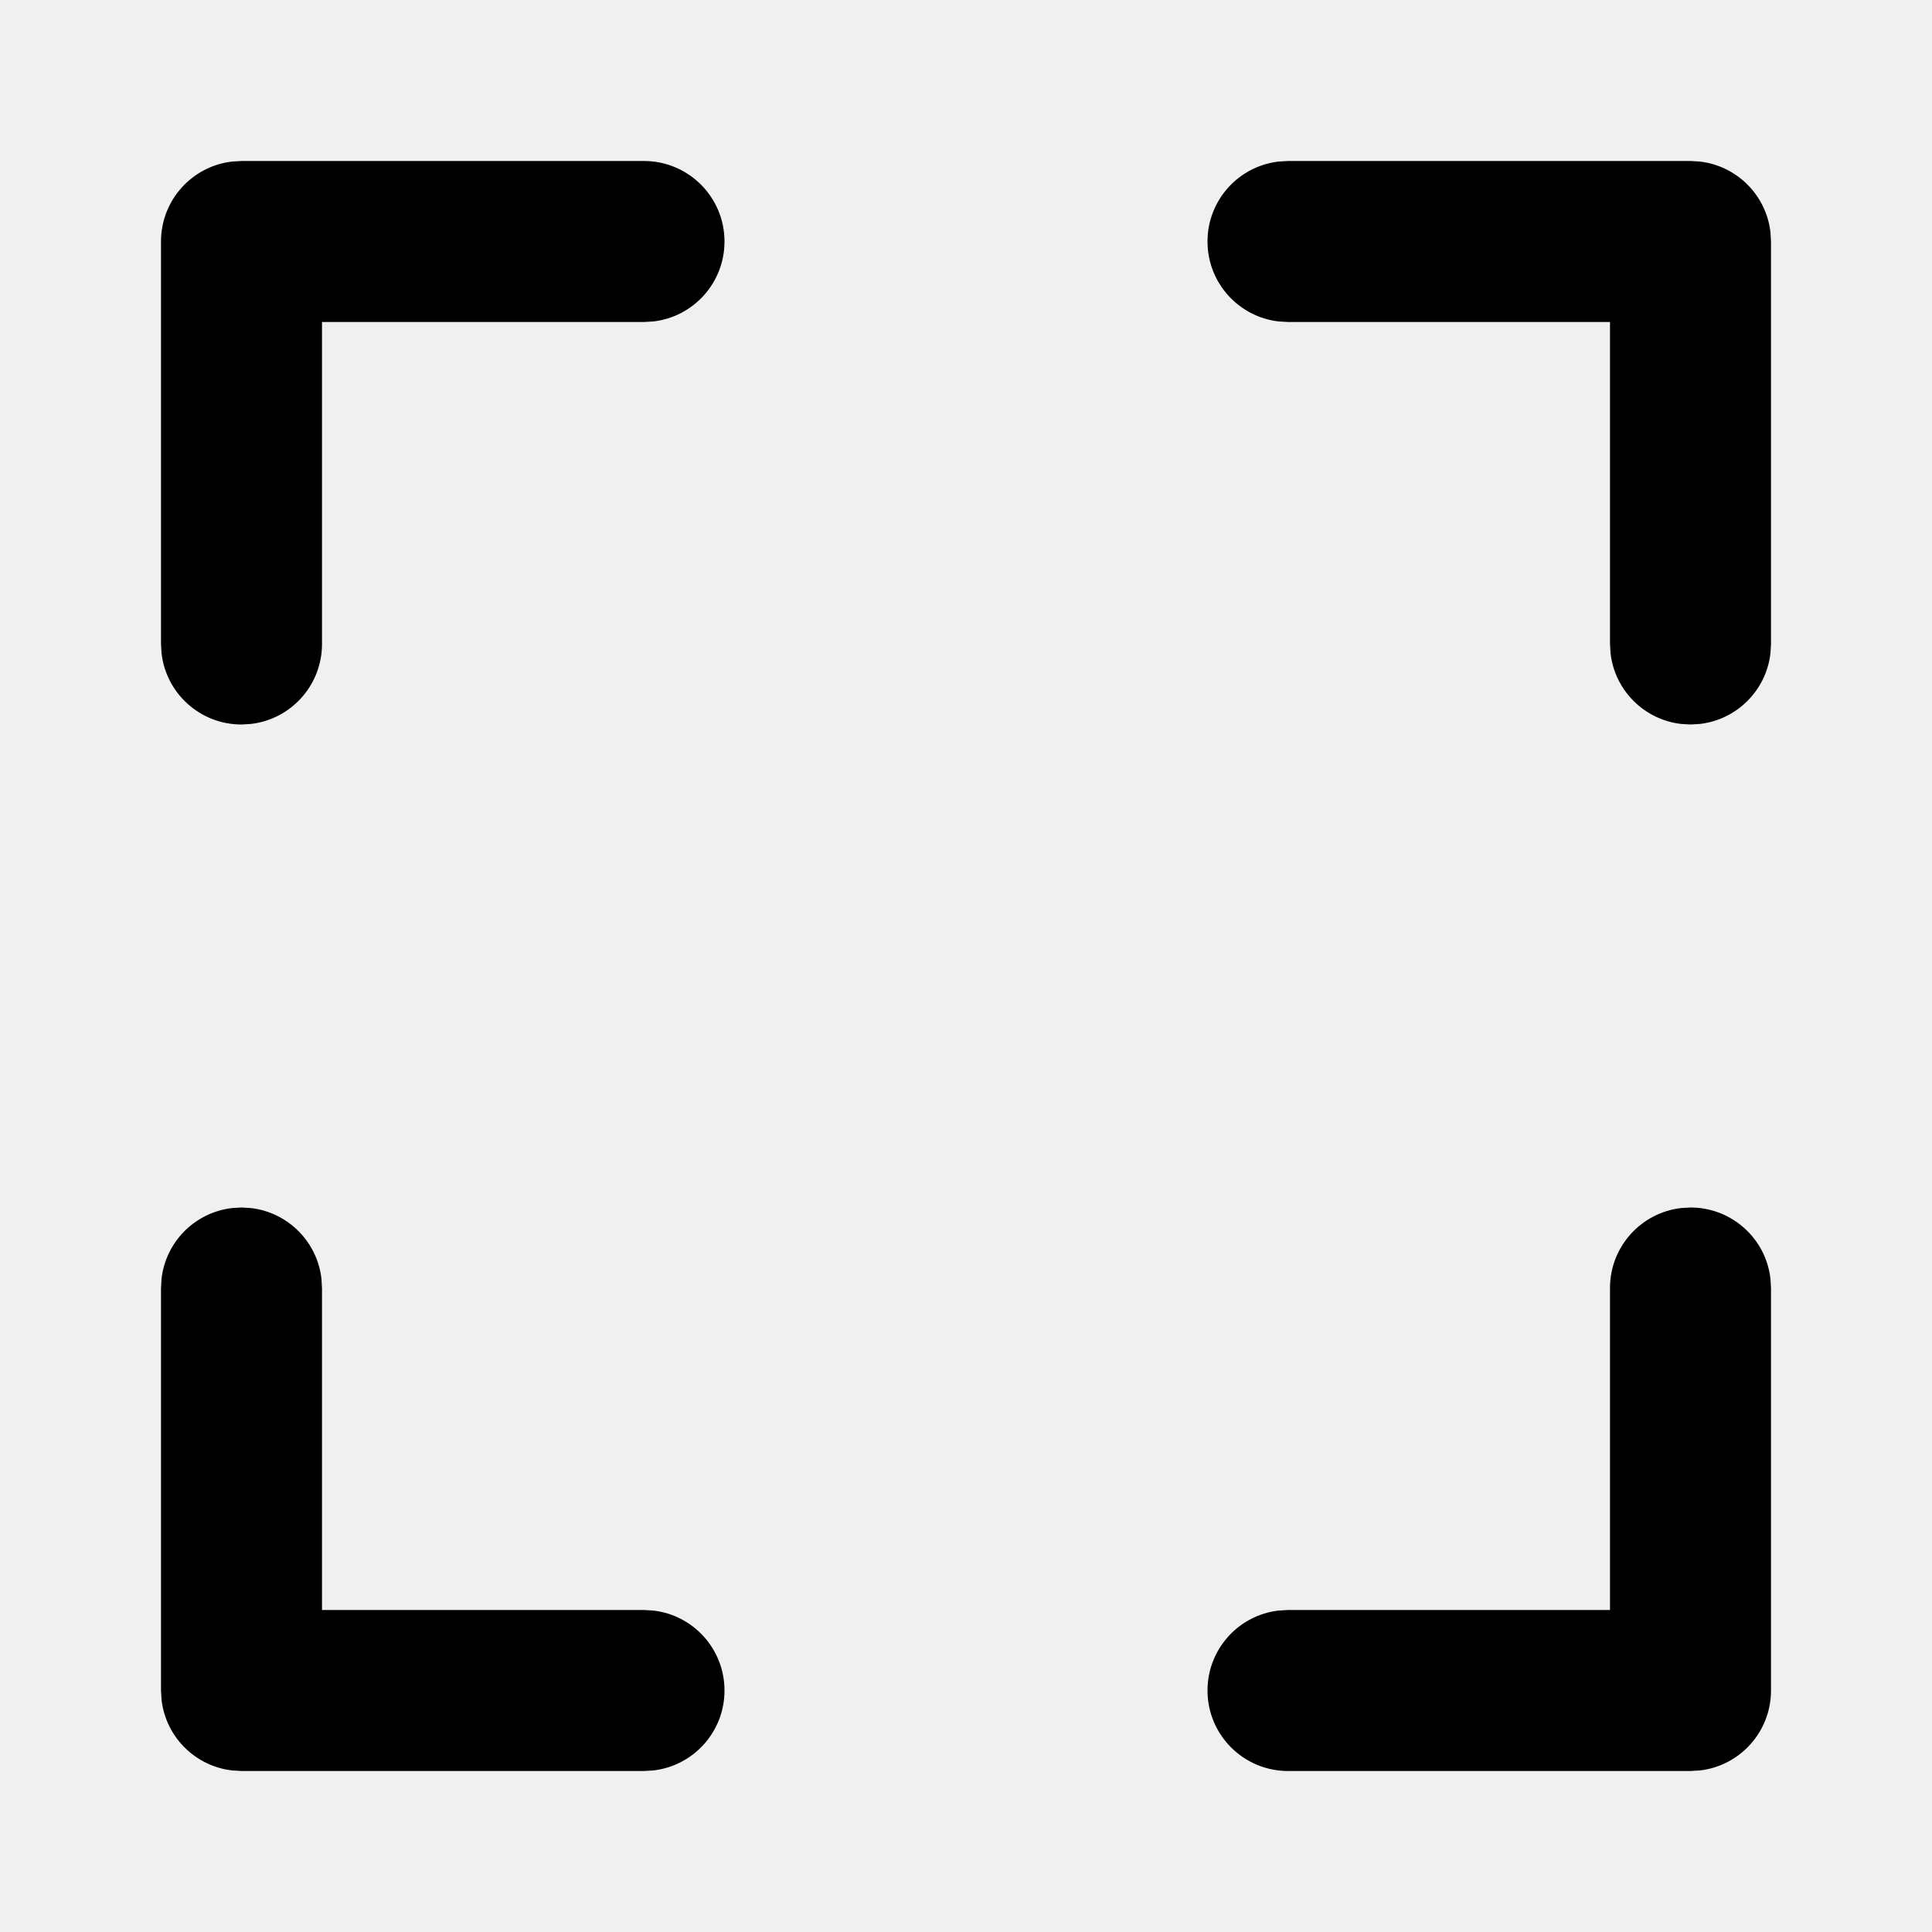
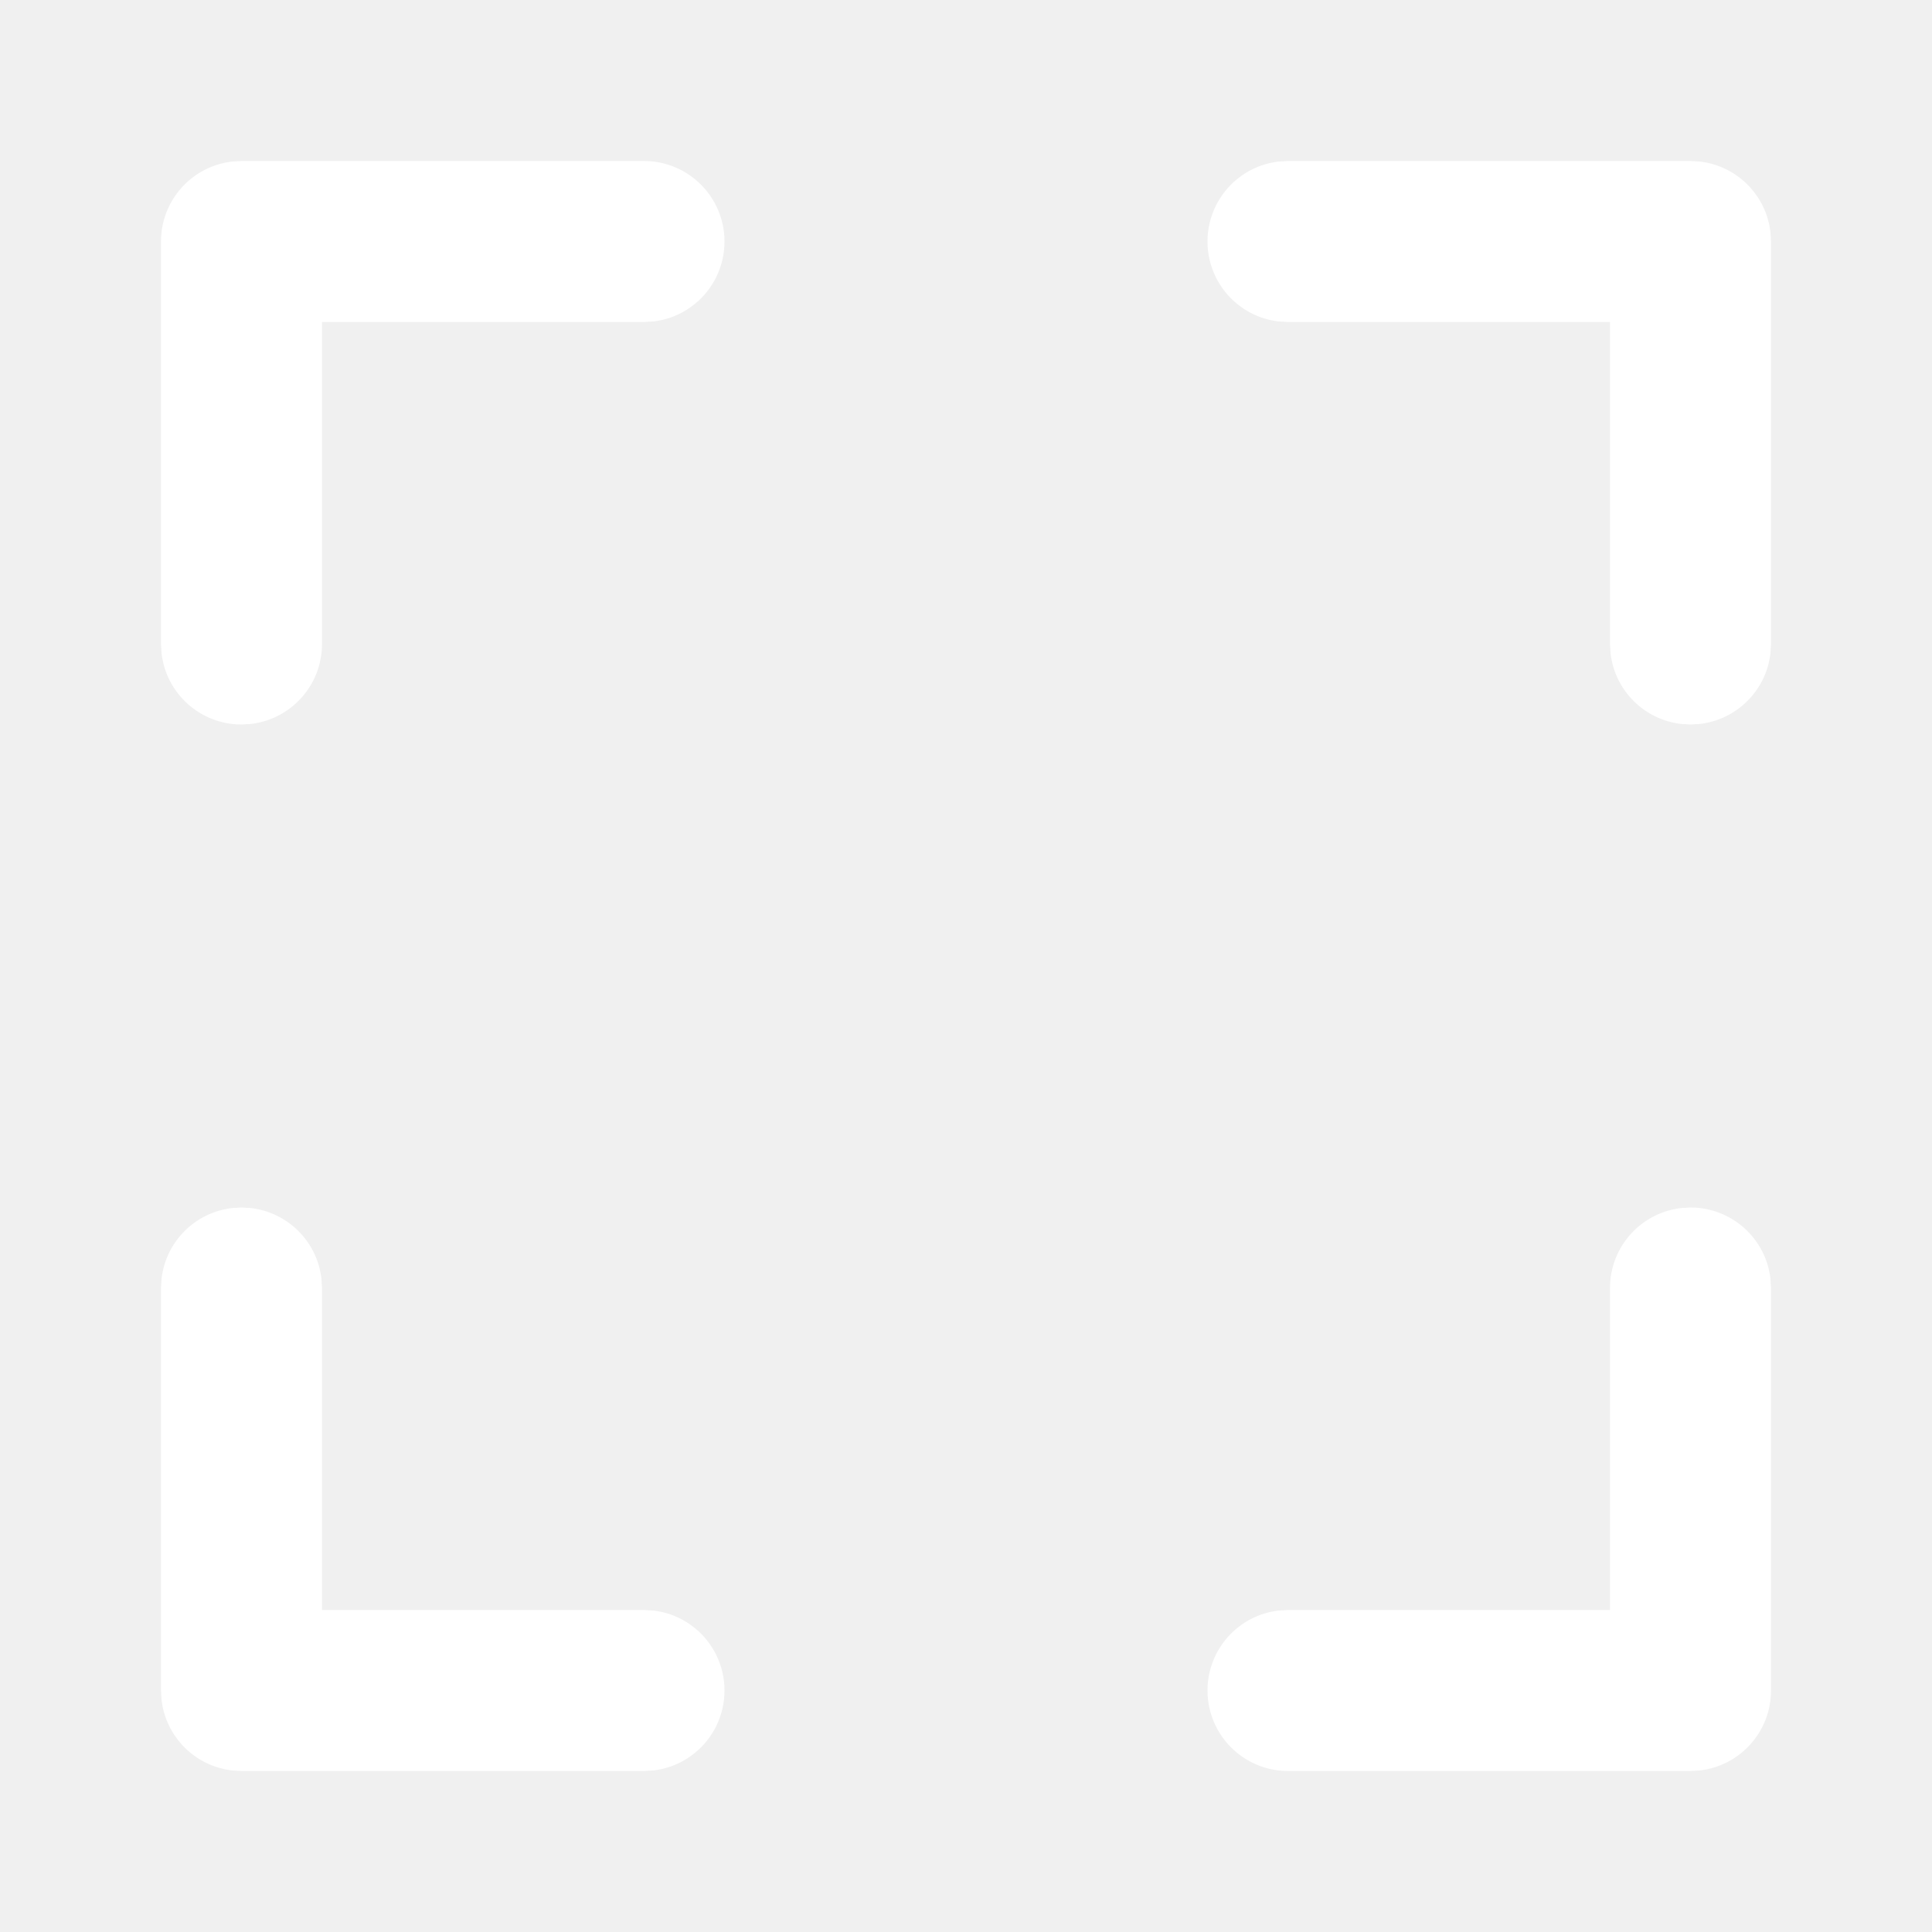
<svg xmlns="http://www.w3.org/2000/svg" width="24" height="24" viewBox="0 0 24 24">
-   <path d="M3,15 L3.117,15.007 C3.576,15.06 3.94,15.424 3.993,15.883 L4,16 L4,20 L8,20 L8.117,20.007 C8.614,20.064 9,20.487 9,21 C9,21.513 8.614,21.936 8.117,21.993 L8,22 L3,22 L2.883,21.993 C2.424,21.94 2.06,21.576 2.007,21.117 L2,21 L2,16 L2.007,15.883 C2.06,15.424 2.424,15.06 2.883,15.007 L3,15 Z M21,15 C21.513,15 21.936,15.386 21.993,15.883 L22,16 L22,21 C22,21.513 21.614,21.936 21.117,21.993 L21,22 L16,22 C15.448,22 15,21.552 15,21 C15,20.487 15.386,20.064 15.883,20.007 L16,20 L20,20 L20,16 C20,15.487 20.386,15.064 20.883,15.007 L21,15 Z M8,2 C8.552,2 9,2.448 9,3 C9,3.513 8.614,3.936 8.117,3.993 L8,4 L4,4 L4,8 C4,8.513 3.614,8.936 3.117,8.993 L3,9 C2.487,9 2.064,8.614 2.007,8.117 L2,8 L2,3 C2,2.487 2.386,2.064 2.883,2.007 L3,2 L8,2 Z M21,2 L21.117,2.007 C21.576,2.06 21.94,2.424 21.993,2.883 L22,3 L22,8 L21.993,8.117 C21.94,8.576 21.576,8.94 21.117,8.993 L21,9 L20.883,8.993 C20.424,8.94 20.06,8.576 20.007,8.117 L20,8 L20,4 L16,4 L15.883,3.993 C15.386,3.936 15,3.513 15,3 C15,2.487 15.386,2.064 15.883,2.007 L16,2 L21,2 Z" />
+   <path fill="white" d="M3,15 L3.117,15.007 C3.576,15.06 3.94,15.424 3.993,15.883 L4,16 L4,20 L8,20 L8.117,20.007 C8.614,20.064 9,20.487 9,21 C9,21.513 8.614,21.936 8.117,21.993 L8,22 L3,22 L2.883,21.993 C2.424,21.94 2.06,21.576 2.007,21.117 L2,21 L2,16 L2.007,15.883 C2.06,15.424 2.424,15.06 2.883,15.007 L3,15 Z M21,15 C21.513,15 21.936,15.386 21.993,15.883 L22,16 L22,21 C22,21.513 21.614,21.936 21.117,21.993 L21,22 L16,22 C15.448,22 15,21.552 15,21 C15,20.487 15.386,20.064 15.883,20.007 L16,20 L20,20 L20,16 C20,15.487 20.386,15.064 20.883,15.007 L21,15 Z M8,2 C8.552,2 9,2.448 9,3 C9,3.513 8.614,3.936 8.117,3.993 L8,4 L4,4 L4,8 C4,8.513 3.614,8.936 3.117,8.993 L3,9 C2.487,9 2.064,8.614 2.007,8.117 L2,8 L2,3 C2,2.487 2.386,2.064 2.883,2.007 L3,2 L8,2 Z M21,2 L21.117,2.007 C21.576,2.06 21.94,2.424 21.993,2.883 L22,3 L22,8 L21.993,8.117 C21.94,8.576 21.576,8.94 21.117,8.993 L21,9 L20.883,8.993 C20.424,8.94 20.06,8.576 20.007,8.117 L20,8 L20,4 L16,4 L15.883,3.993 C15.386,3.936 15,3.513 15,3 C15,2.487 15.386,2.064 15.883,2.007 L16,2 L21,2 Z" />
</svg>
